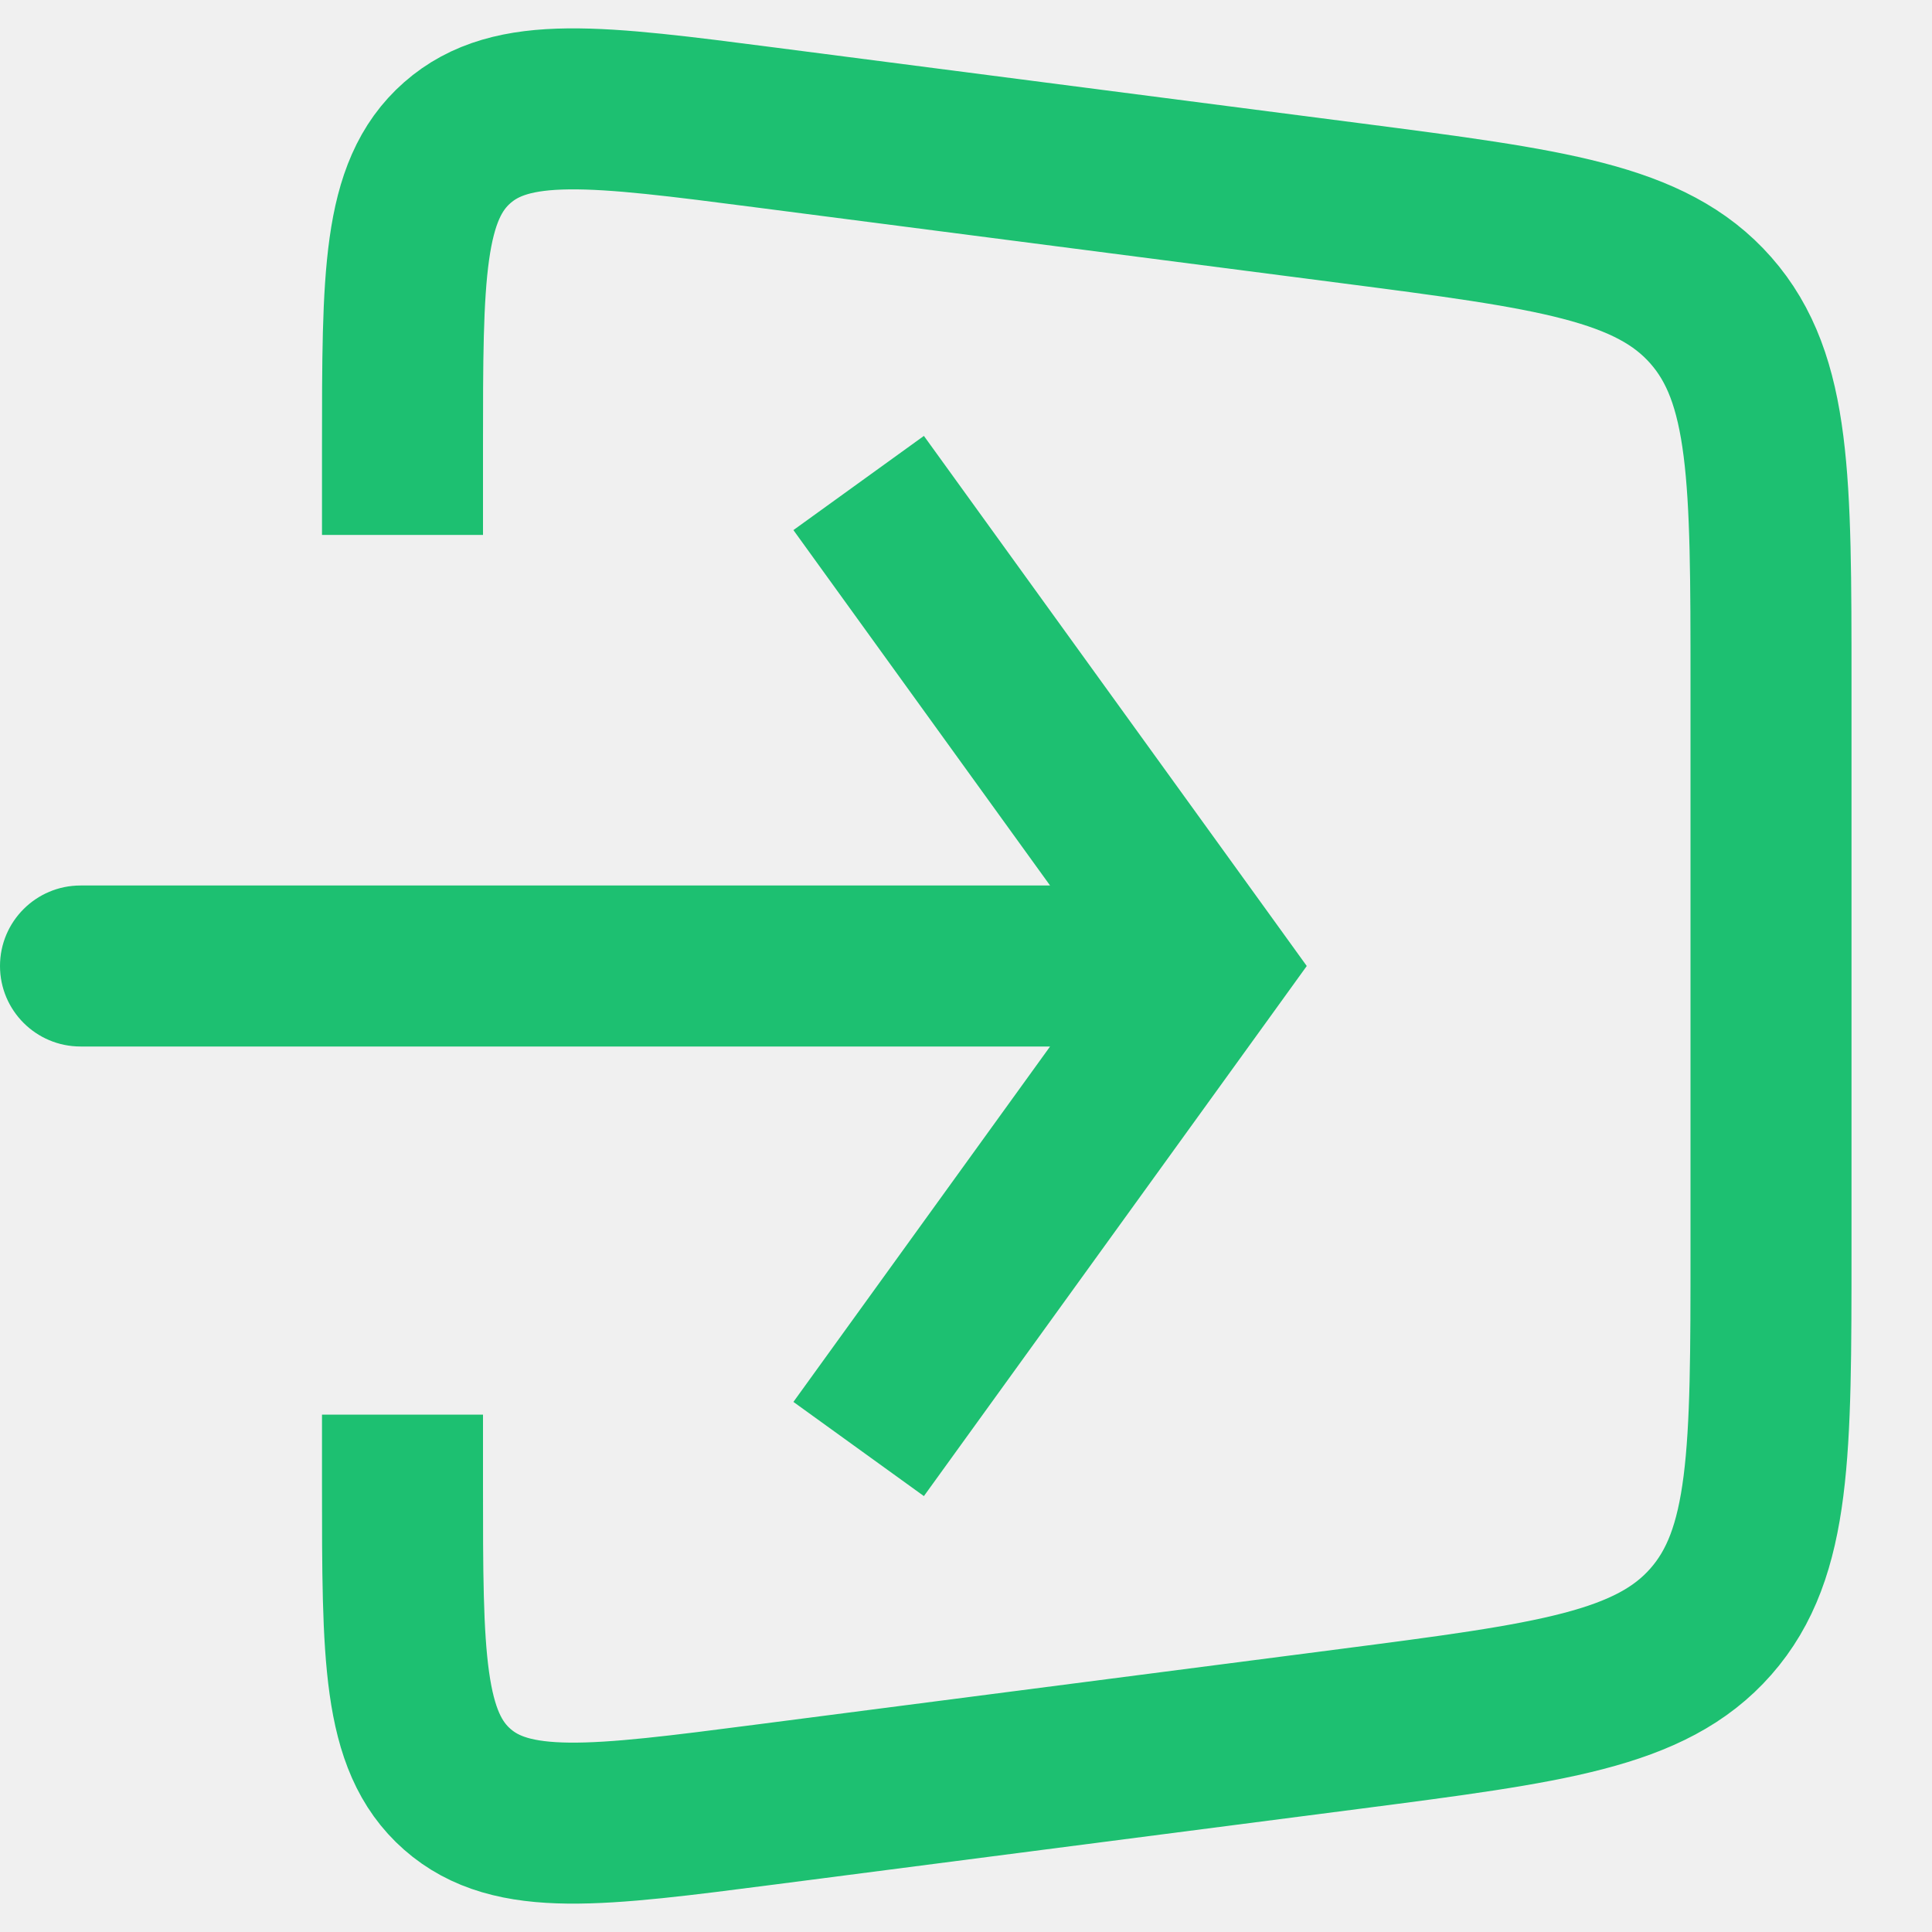
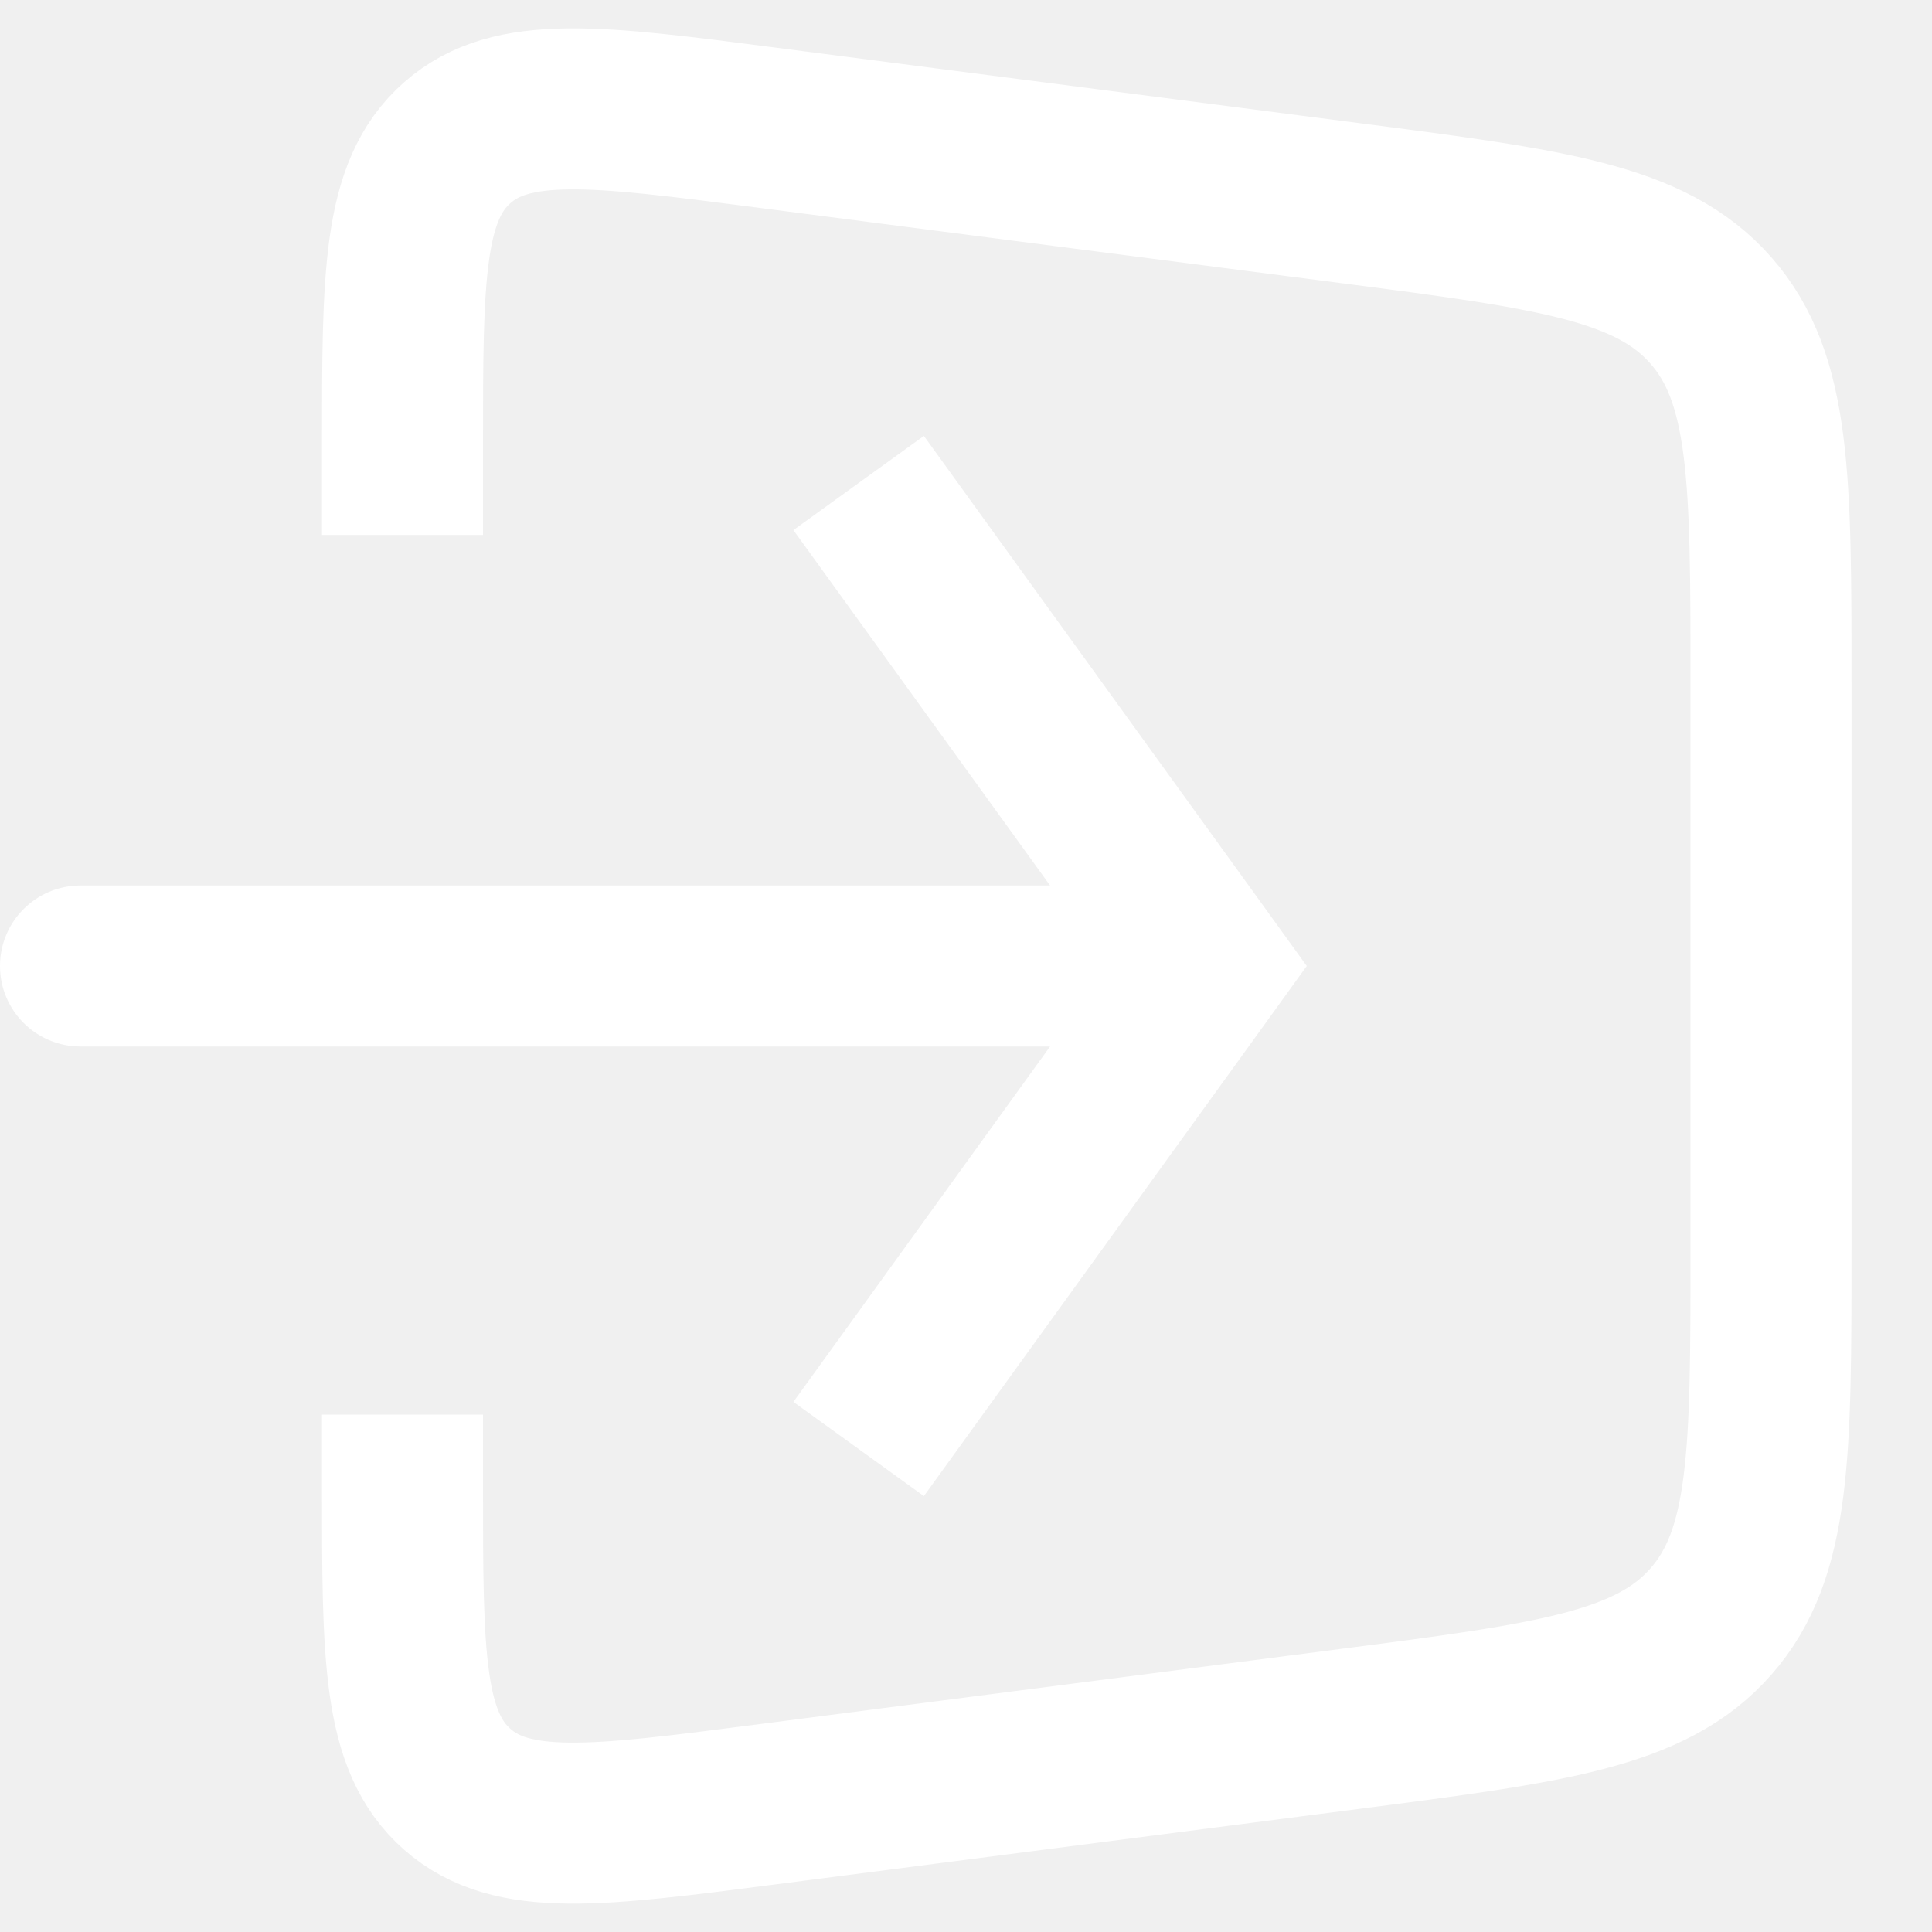
<svg xmlns="http://www.w3.org/2000/svg" width="24" height="24" viewBox="0 0 24 24" fill="none">
-   <path d="M5 6.645V5.551C5 3.431 5 2.371 5.68 1.773C6.359 1.176 7.411 1.312 9.513 1.584L16.77 2.523C19.261 2.846 20.507 3.007 21.253 3.856C22 4.706 22 5.962 22 8.474V15.526C22 18.038 22 19.294 21.253 20.144C20.507 20.993 19.261 21.154 16.77 21.477L9.513 22.416C7.411 22.688 6.359 22.824 5.68 22.227C5 21.629 5 20.569 5 18.449V17.573" stroke="#1DC071" stroke-width="2" />
-   <path d="M15 12L15.811 11.415L16.233 12L15.811 12.585L15 12ZM1 13C0.448 13 0 12.552 0 12C0 11.448 0.448 11 1 11V13ZM11.477 5.415L15.811 11.415L14.189 12.585L9.856 6.585L11.477 5.415ZM15.811 12.585L11.477 18.585L9.856 17.415L14.189 11.415L15.811 12.585ZM15 13H1V11H15V13Z" fill="#1DC071" />
+   <path d="M5 6.645V5.551C5 3.431 5 2.371 5.68 1.773C6.359 1.176 7.411 1.312 9.513 1.584L16.77 2.523C19.261 2.846 20.507 3.007 21.253 3.856C22 4.706 22 5.962 22 8.474V15.526C22 18.038 22 19.294 21.253 20.144C20.507 20.993 19.261 21.154 16.77 21.477L9.513 22.416C7.411 22.688 6.359 22.824 5.68 22.227C5 21.629 5 20.569 5 18.449V17.573" stroke="#ffffff" stroke-width="2" />
+   <path d="M15 12L15.811 11.415L16.233 12L15.811 12.585L15 12ZM1 13C0.448 13 0 12.552 0 12C0 11.448 0.448 11 1 11V13ZM11.477 5.415L15.811 11.415L14.189 12.585L9.856 6.585L11.477 5.415ZM15.811 12.585L11.477 18.585L9.856 17.415L14.189 11.415L15.811 12.585ZM15 13H1V11H15V13Z" fill="#ffffff" />
</svg>
